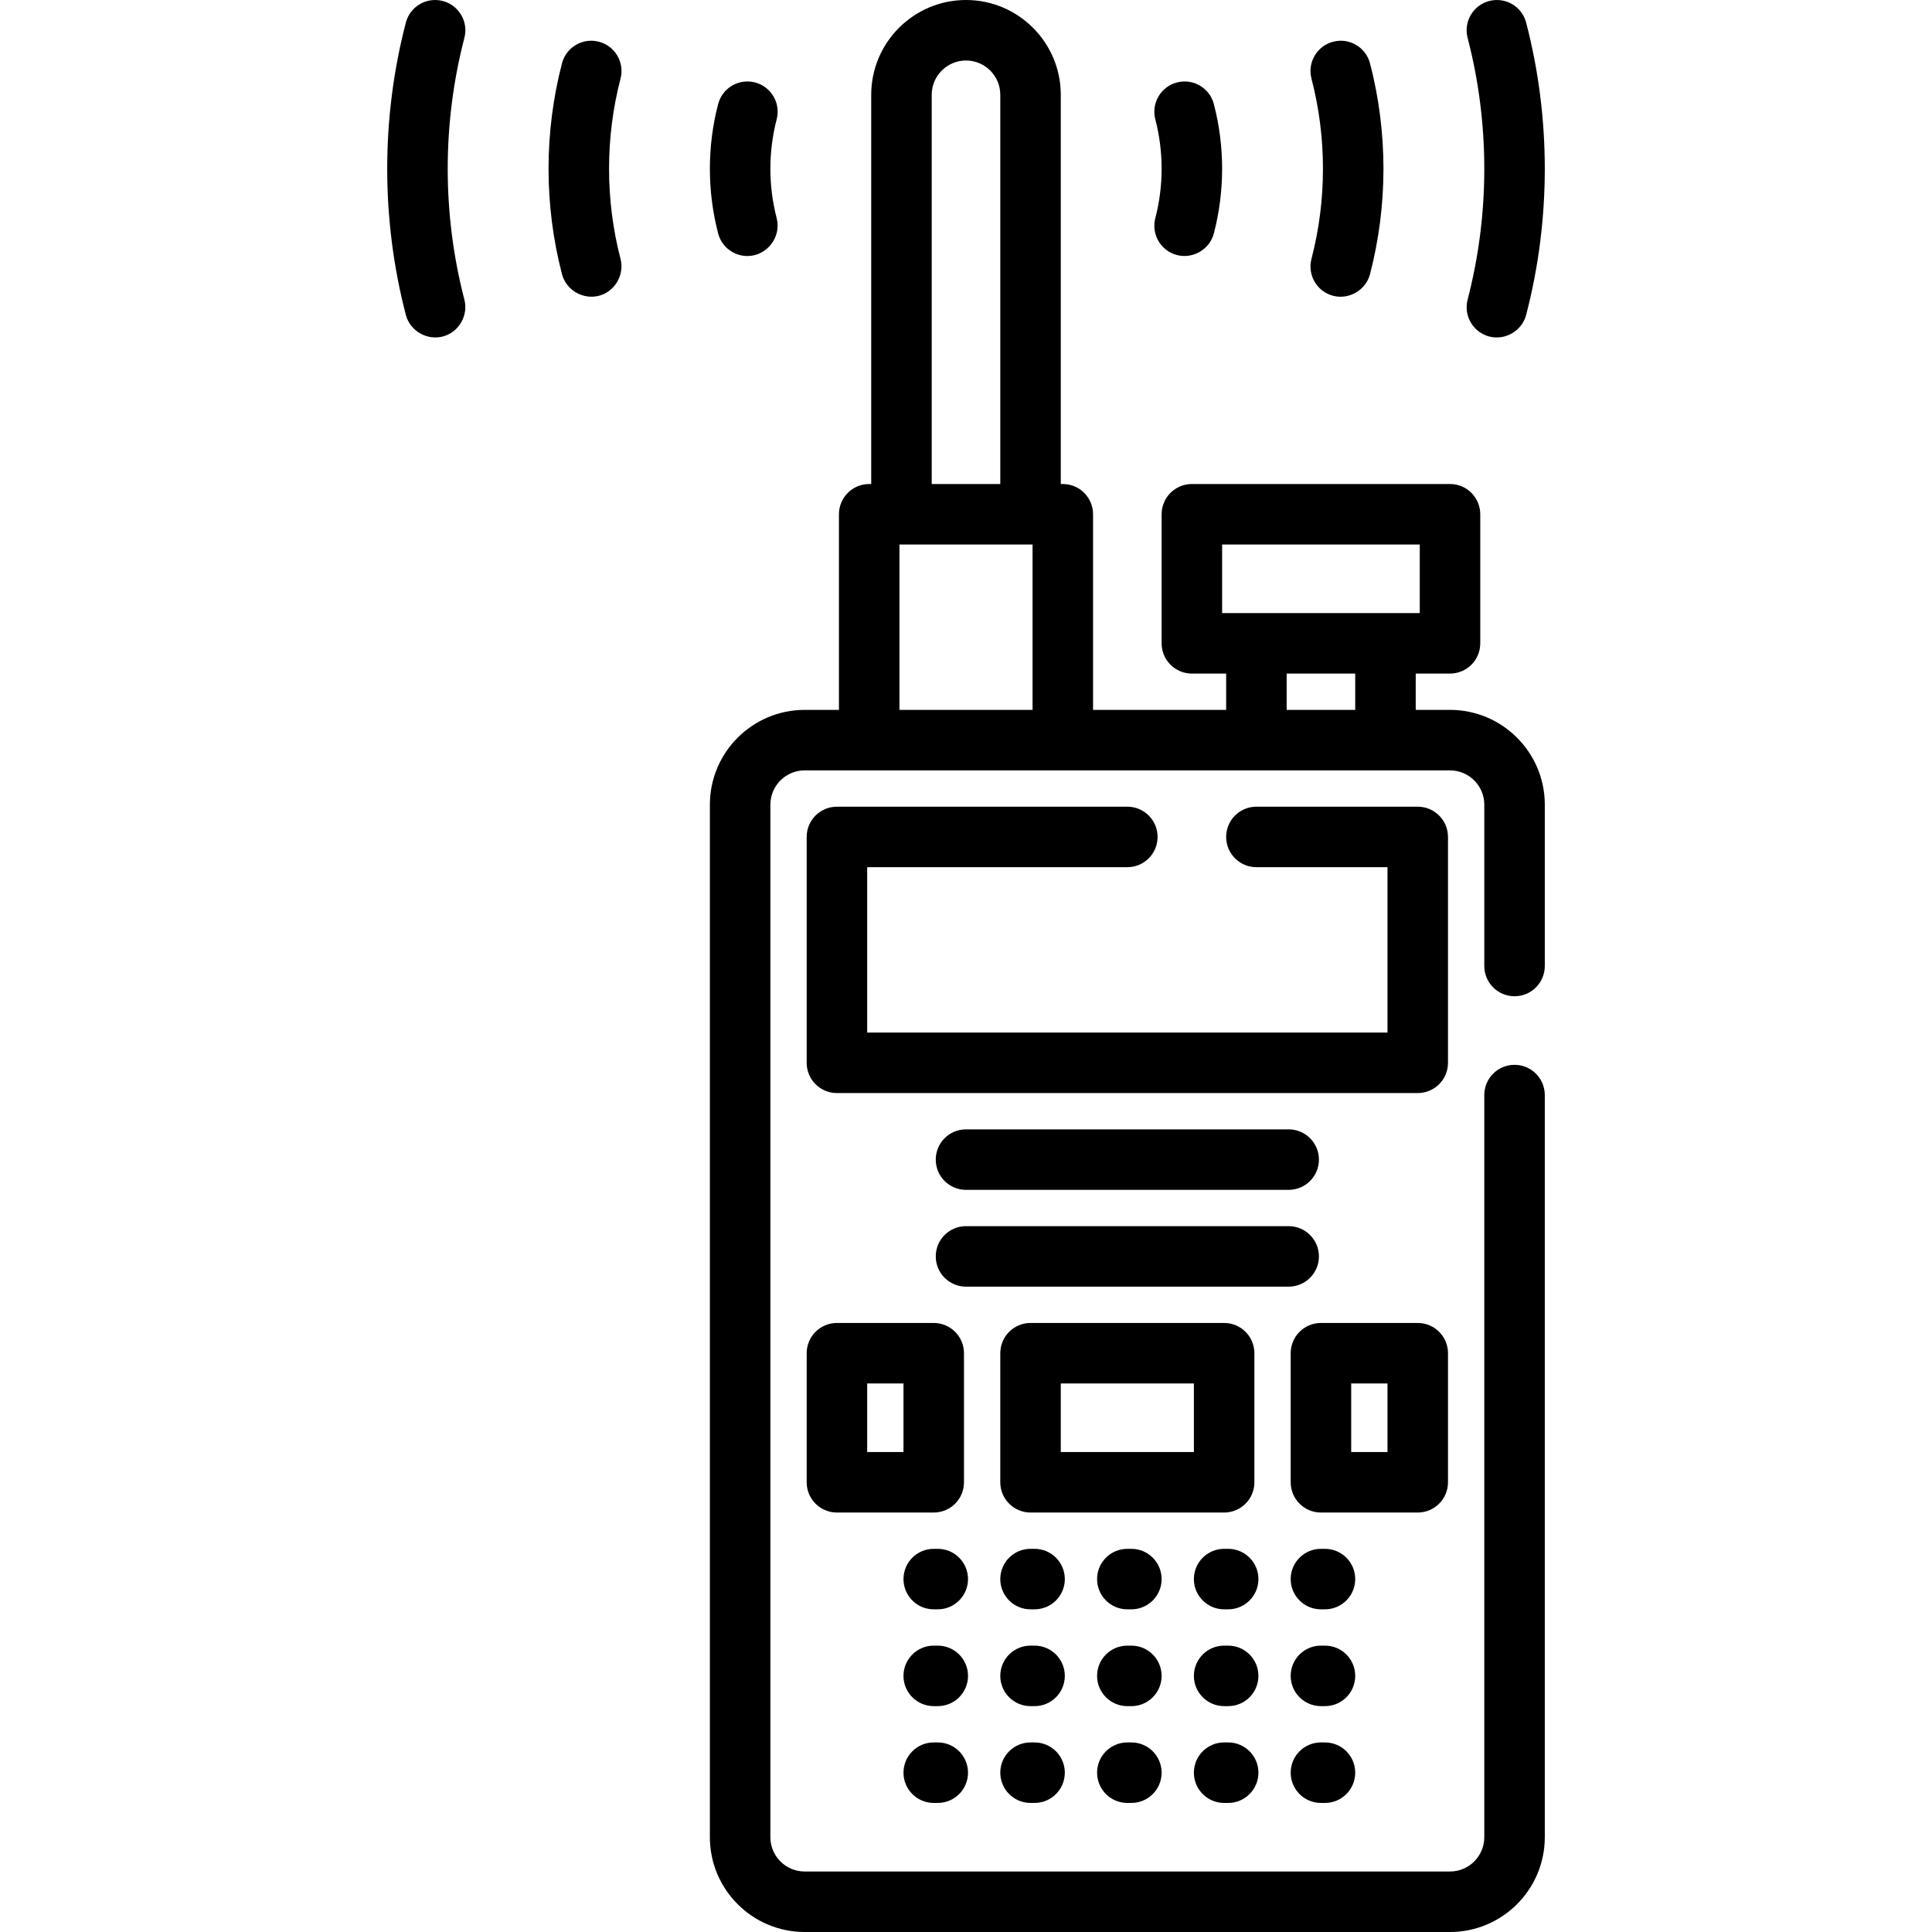
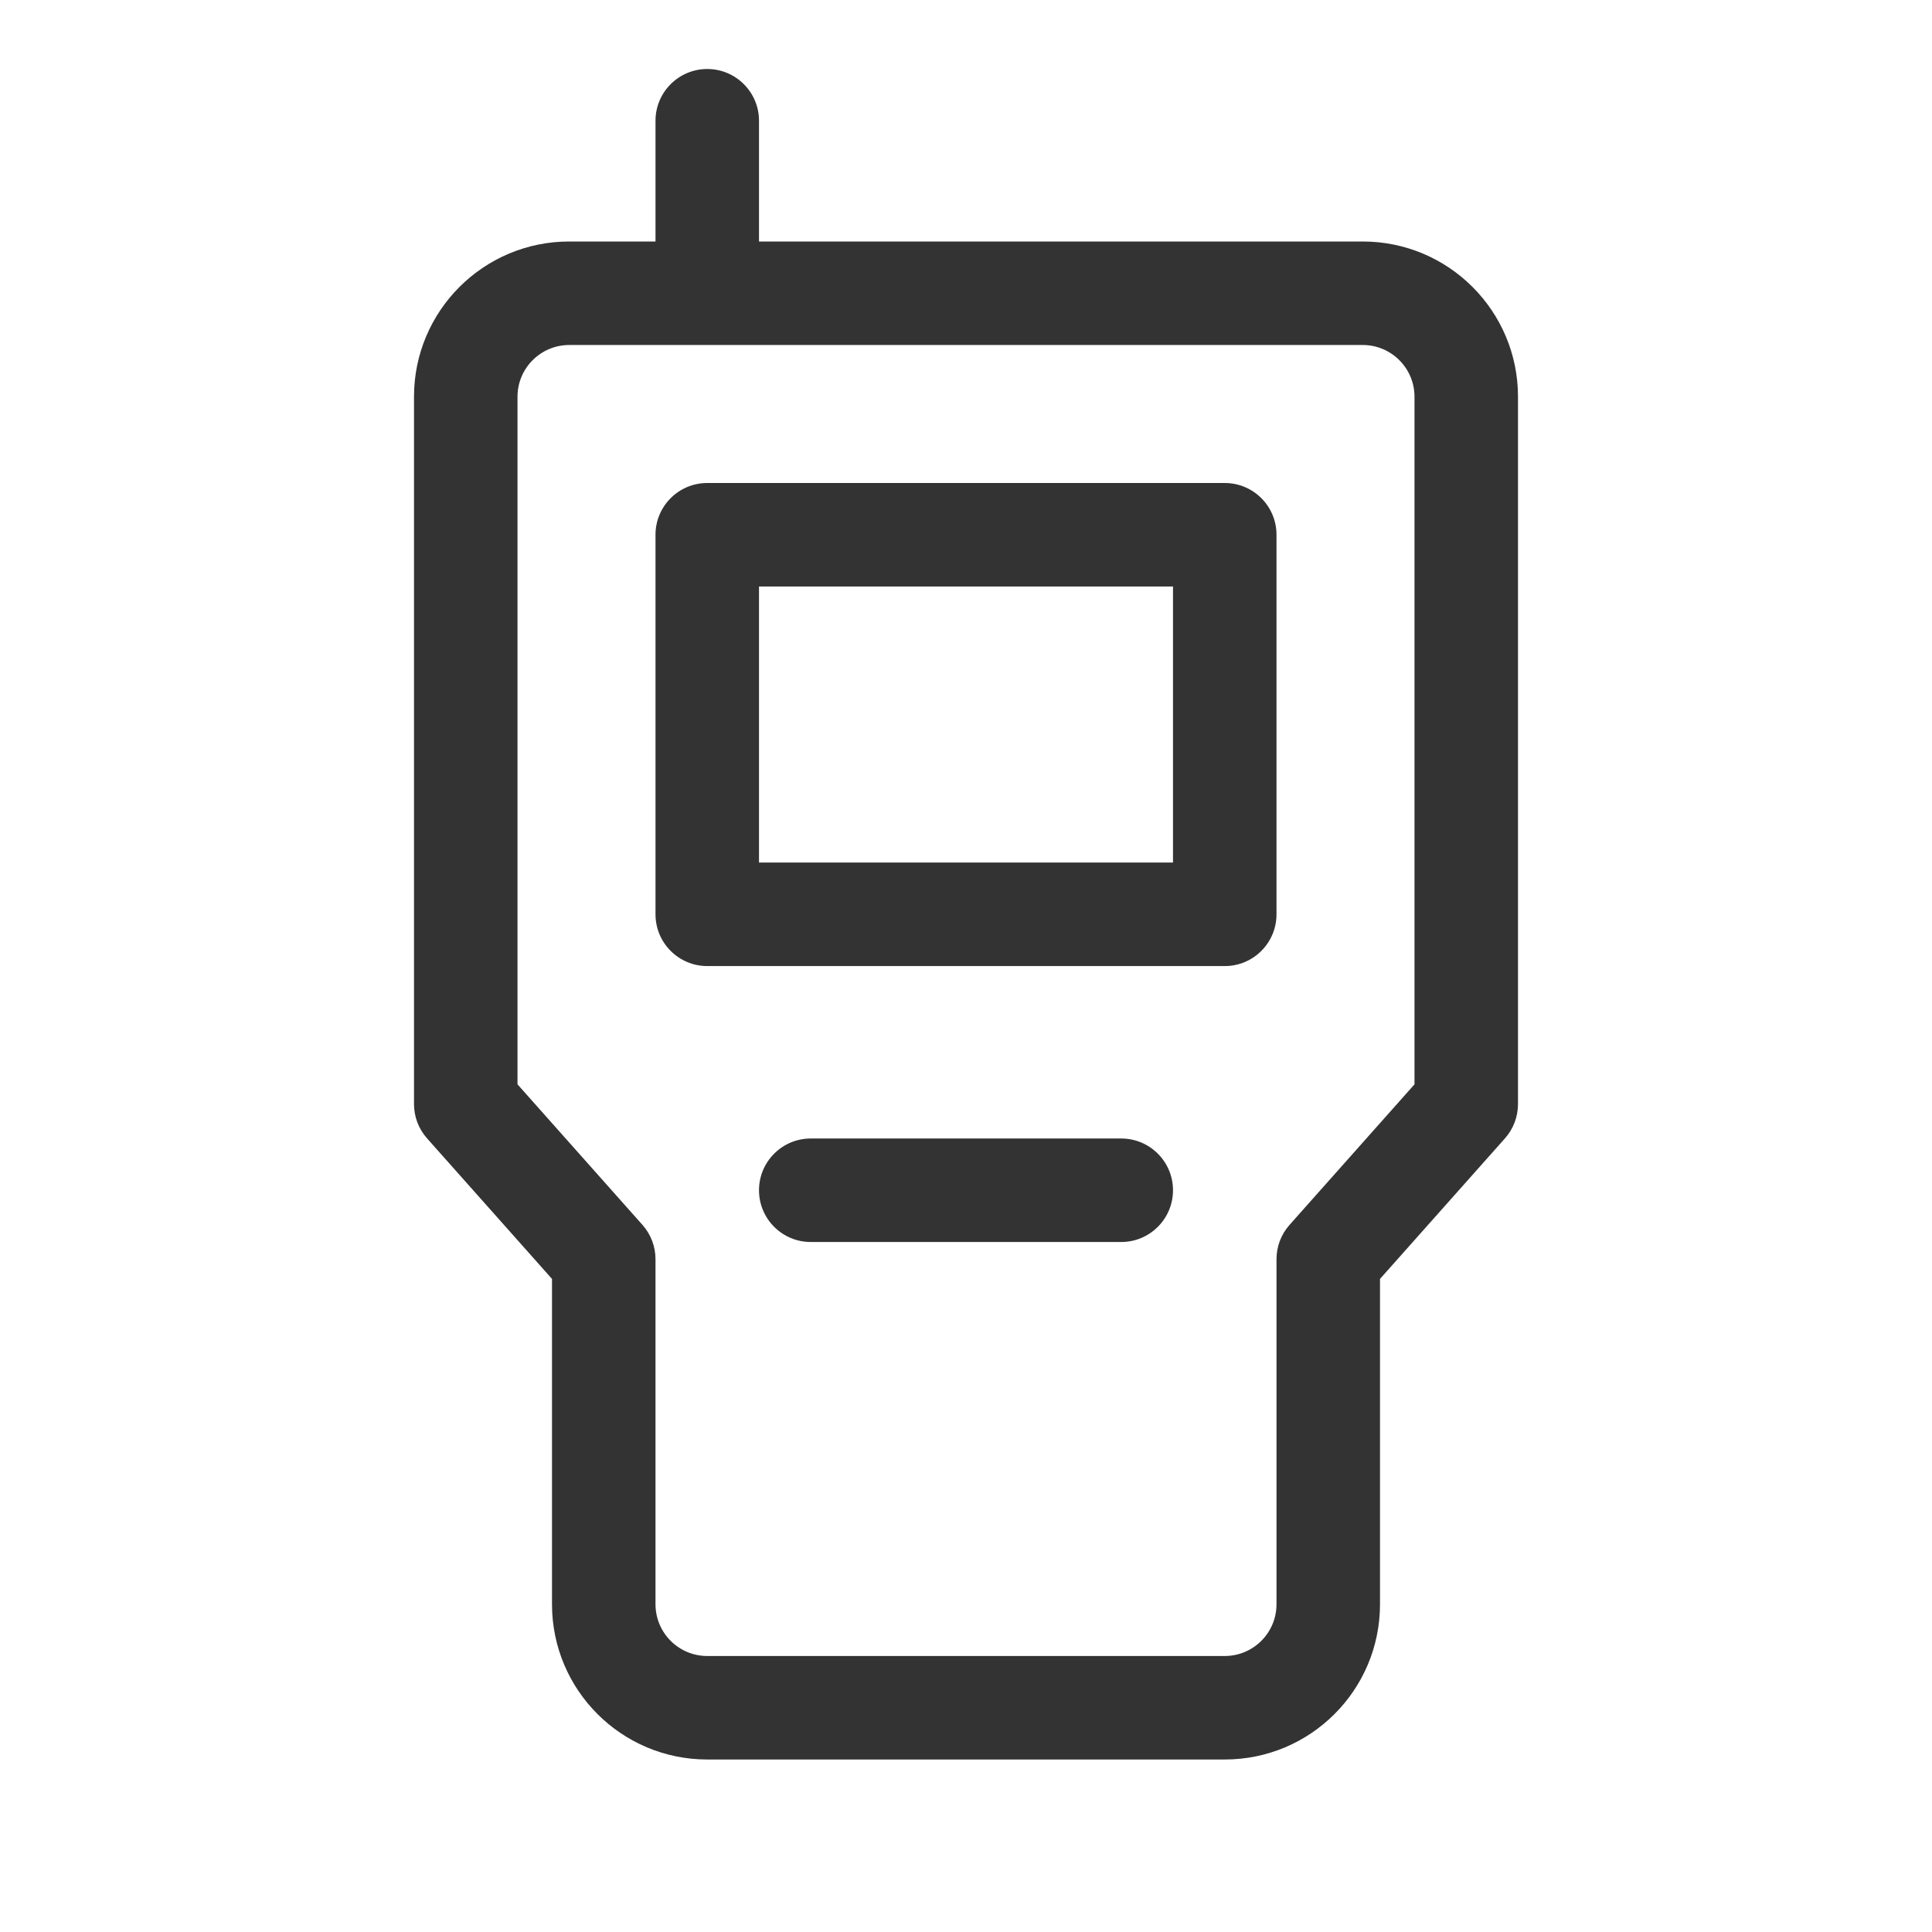
- <svg xmlns="http://www.w3.org/2000/svg" fill="#000000" height="64px" width="64px" version="1.1" id="Layer_1" viewBox="0 0 512 512" xml:space="preserve">
+ <svg xmlns="http://www.w3.org/2000/svg" width="64px" height="64px" viewBox="0 0 28 28" fill="none">
  <g id="SVGRepo_bgCarrier" stroke-width="0" />
  <g id="SVGRepo_tracerCarrier" stroke-linecap="round" stroke-linejoin="round" />
  <g id="SVGRepo_iconCarrier">
-     <g>
-       <g>
-         <path d="M401.369,264.017c4.427,0,8.017-3.589,8.017-8.017v-42.756c0-13.851-11.268-25.119-25.119-25.119h-9.086v-9.62h9.086 c4.427,0,8.017-3.589,8.017-8.017v-34.205c0-4.427-3.589-8.017-8.017-8.017h-68.409c-4.427,0-8.017,3.589-8.017,8.017v34.205 c0,4.427,3.589,8.017,8.017,8.017h9.086v9.62H289.67v-51.841c0-4.427-3.589-8.017-8.017-8.017h-0.534V25.12 c0-13.851-11.268-25.119-25.119-25.119c-13.851,0-25.119,11.268-25.119,25.119v103.148h-0.534c-4.427,0-8.017,3.589-8.017,8.017 v51.841h-9.086c-13.851,0-25.119,11.268-25.119,25.119v273.636c0,13.851,11.268,25.119,25.119,25.119h171.023 c13.851,0,25.119-11.268,25.119-25.119V290.205c0-4.427-3.589-8.017-8.017-8.017s-8.017,3.589-8.017,8.017v196.676 c0,5.01-4.076,9.086-9.086,9.086H213.244c-5.01,0-9.086-4.076-9.086-9.086V213.245c0-5.01,4.076-9.086,9.086-9.086h171.023 c5.01,0,9.086,4.076,9.086,9.086v42.756C393.353,260.428,396.942,264.017,401.369,264.017z M246.915,25.12 c0-5.01,4.076-9.086,9.086-9.086c5.01,0,9.086,4.076,9.086,9.086v103.148h-18.171V25.12z M273.637,188.126h-35.273v-43.825h0.534 h34.205h0.534V188.126z M323.875,162.473v-18.171h52.376v18.171H323.875z M359.148,188.126h-18.171v-9.62h18.171V188.126z" />
-       </g>
-     </g>
-     <g>
-       <g>
-         <path d="M375.716,213.78H332.96c-4.427,0-8.017,3.589-8.017,8.017s3.589,8.017,8.017,8.017h34.739v43.825H229.812v-43.825h68.943 c4.427,0,8.017-3.589,8.017-8.017s-3.589-8.017-8.017-8.017h-76.96c-4.427,0-8.017,3.589-8.017,8.017v59.858 c0,4.427,3.589,8.017,8.017,8.017h153.92c4.427,0,8.017-3.589,8.017-8.017v-59.858C383.733,217.369,380.143,213.78,375.716,213.78 z" />
-       </g>
-     </g>
-     <g>
-       <g>
-         <path d="M247.449,350.598h-25.653c-4.427,0-8.017,3.589-8.017,8.017v34.205c0,4.427,3.589,8.017,8.017,8.017h25.653 c4.427,0,8.017-3.588,8.017-8.017v-34.205C255.466,354.187,251.876,350.598,247.449,350.598z M239.432,384.802h-9.62v-18.171h9.62 V384.802z" />
-       </g>
-     </g>
-     <g>
-       <g>
-         <path d="M375.716,350.598h-25.653c-4.427,0-8.017,3.589-8.017,8.017v34.205c0,4.427,3.589,8.017,8.017,8.017h25.653 c4.427,0,8.017-3.588,8.017-8.017v-34.205C383.733,354.187,380.143,350.598,375.716,350.598z M367.699,384.802h-9.62v-18.171h9.62 V384.802z" />
-       </g>
-     </g>
-     <g>
-       <g>
-         <path d="M324.409,350.598h-51.307c-4.427,0-8.017,3.589-8.017,8.017v34.205c0,4.427,3.589,8.017,8.017,8.017h51.307 c4.427,0,8.017-3.588,8.017-8.017v-34.205C332.426,354.187,328.836,350.598,324.409,350.598z M316.392,384.802h-35.273v-18.171 h35.273V384.802z" />
-       </g>
-     </g>
-     <g>
-       <g>
-         <path d="M299.825,436.109h-1.069c-4.427,0-8.017,3.589-8.017,8.017c0,4.427,3.589,8.017,8.017,8.017h1.069 c4.427,0,8.017-3.589,8.017-8.017C307.841,439.698,304.252,436.109,299.825,436.109z" />
-       </g>
-     </g>
-     <g>
-       <g>
-         <path d="M299.825,410.455h-1.069c-4.427,0-8.017,3.589-8.017,8.017c0,4.427,3.589,8.017,8.017,8.017h1.069 c4.427,0,8.017-3.589,8.017-8.017C307.841,414.045,304.252,410.455,299.825,410.455z" />
-       </g>
-     </g>
-     <g>
-       <g>
-         <path d="M325.478,436.109h-1.069c-4.427,0-8.017,3.589-8.017,8.017c0,4.427,3.589,8.017,8.017,8.017h1.069 c4.427,0,8.017-3.589,8.017-8.017C333.495,439.698,329.905,436.109,325.478,436.109z" />
-       </g>
-     </g>
-     <g>
-       <g>
-         <path d="M299.825,461.762h-1.069c-4.427,0-8.017,3.589-8.017,8.017c0,4.427,3.589,8.017,8.017,8.017h1.069 c4.427,0,8.017-3.589,8.017-8.017C307.841,465.352,304.252,461.762,299.825,461.762z" />
-       </g>
-     </g>
-     <g>
-       <g>
-         <path d="M274.171,436.109h-1.069c-4.427,0-8.017,3.589-8.017,8.017c0,4.427,3.589,8.017,8.017,8.017h1.069 c4.427,0,8.017-3.589,8.017-8.017C282.188,439.698,278.599,436.109,274.171,436.109z" />
-       </g>
-     </g>
-     <g>
-       <g>
-         <path d="M325.478,410.455h-1.069c-4.427,0-8.017,3.589-8.017,8.017c0,4.427,3.589,8.017,8.017,8.017h1.069 c4.427,0,8.017-3.589,8.017-8.017C333.495,414.045,329.905,410.455,325.478,410.455z" />
-       </g>
-     </g>
-     <g>
-       <g>
-         <path d="M325.478,461.762h-1.069c-4.427,0-8.017,3.589-8.017,8.017c0,4.427,3.589,8.017,8.017,8.017h1.069 c4.427,0,8.017-3.589,8.017-8.017C333.495,465.352,329.905,461.762,325.478,461.762z" />
-       </g>
-     </g>
-     <g>
-       <g>
-         <path d="M274.171,410.455h-1.069c-4.427,0-8.017,3.589-8.017,8.017c0,4.427,3.589,8.017,8.017,8.017h1.069 c4.427,0,8.017-3.589,8.017-8.017C282.188,414.045,278.599,410.455,274.171,410.455z" />
-       </g>
-     </g>
-     <g>
-       <g>
-         <path d="M274.171,461.762h-1.069c-4.427,0-8.017,3.589-8.017,8.017c0,4.427,3.589,8.017,8.017,8.017h1.069 c4.427,0,8.017-3.589,8.017-8.017C282.188,465.352,278.599,461.762,274.171,461.762z" />
-       </g>
-     </g>
-     <g>
-       <g>
-         <path d="M351.131,410.455h-1.069c-4.427,0-8.017,3.589-8.017,8.017c0,4.427,3.589,8.017,8.017,8.017h1.069 c4.427,0,8.017-3.589,8.017-8.017C359.148,414.045,355.559,410.455,351.131,410.455z" />
-       </g>
-     </g>
-     <g>
-       <g>
-         <path d="M351.131,436.109h-1.069c-4.427,0-8.017,3.589-8.017,8.017c0,4.427,3.589,8.017,8.017,8.017h1.069 c4.427,0,8.017-3.589,8.017-8.017C359.148,439.698,355.559,436.109,351.131,436.109z" />
-       </g>
-     </g>
-     <g>
-       <g>
-         <path d="M351.131,461.762h-1.069c-4.427,0-8.017,3.589-8.017,8.017c0,4.427,3.589,8.017,8.017,8.017h1.069 c4.427,0,8.017-3.589,8.017-8.017C359.148,465.352,355.559,461.762,351.131,461.762z" />
-       </g>
-     </g>
-     <g>
-       <g>
-         <path d="M248.518,410.455h-1.069c-4.427,0-8.017,3.589-8.017,8.017c0,4.427,3.589,8.017,8.017,8.017h1.069 c4.427,0,8.017-3.589,8.017-8.017C256.535,414.045,252.945,410.455,248.518,410.455z" />
-       </g>
-     </g>
-     <g>
-       <g>
-         <path d="M248.518,436.109h-1.069c-4.427,0-8.017,3.589-8.017,8.017c0,4.427,3.589,8.017,8.017,8.017h1.069 c4.427,0,8.017-3.589,8.017-8.017C256.535,439.698,252.945,436.109,248.518,436.109z" />
-       </g>
-     </g>
-     <g>
-       <g>
-         <path d="M248.518,461.762h-1.069c-4.427,0-8.017,3.589-8.017,8.017c0,4.427,3.589,8.017,8.017,8.017h1.069 c4.427,0,8.017-3.589,8.017-8.017C256.535,465.352,252.945,461.762,248.518,461.762z" />
-       </g>
-     </g>
-     <g>
-       <g>
-         <path d="M341.511,299.291H256c-4.427,0-8.017,3.589-8.017,8.017c0,4.427,3.589,8.017,8.017,8.017h85.511 c4.427,0,8.017-3.589,8.017-8.017C349.528,302.88,345.939,299.291,341.511,299.291z" />
-       </g>
-     </g>
-     <g>
-       <g>
-         <path d="M341.511,324.944H256c-4.427,0-8.017,3.589-8.017,8.017c0,4.427,3.589,8.017,8.017,8.017h85.511 c4.427,0,8.017-3.588,8.017-8.017C349.528,328.534,345.939,324.944,341.511,324.944z" />
-       </g>
-     </g>
-     <g>
-       <g>
-         <path d="M404.45,6c-1.114-4.285-5.493-6.853-9.776-5.74c-4.285,1.115-6.855,5.492-5.74,9.776 c2.932,11.271,4.419,22.942,4.419,34.684s-1.487,23.412-4.419,34.683c-1.116,4.285,1.455,8.662,5.74,9.777 c4.23,1.102,8.677-1.514,9.776-5.74c3.275-12.589,4.936-25.616,4.936-38.721S407.725,18.589,404.45,6z" />
-       </g>
-     </g>
-     <g>
-       <g>
-         <path d="M321.688,27.589c-1.115-4.284-5.49-6.855-9.777-5.74c-4.285,1.115-6.855,5.492-5.74,9.777 c1.108,4.257,1.67,8.662,1.67,13.094s-0.561,8.837-1.67,13.094c-1.114,4.285,1.456,8.662,5.74,9.777 c4.23,1.102,8.677-1.514,9.777-5.74c1.451-5.575,2.186-11.339,2.186-17.131S323.138,33.165,321.688,27.589z" />
-       </g>
-     </g>
-     <g>
-       <g>
-         <path d="M363.07,16.795c-1.114-4.285-5.492-6.855-9.776-5.74c-4.285,1.114-6.855,5.492-5.74,9.776 c2.019,7.763,3.043,15.8,3.043,23.89c0,8.088-1.024,16.125-3.043,23.89c-1.115,4.285,1.455,8.662,5.74,9.776 c4.23,1.102,8.677-1.514,9.776-5.74c2.362-9.081,3.56-18.477,3.56-27.926C366.63,35.27,365.432,25.875,363.07,16.795z" />
-       </g>
-     </g>
-     <g>
-       <g>
-         <path d="M118.649,44.719c0-11.743,1.487-23.412,4.419-34.683c1.114-4.284-1.456-8.661-5.741-9.776 c-4.283-1.114-8.662,1.455-9.776,5.74c-3.275,12.589-4.936,25.616-4.936,38.721s1.661,26.131,4.936,38.721 c1.132,4.351,5.771,6.939,10.073,5.657c4.074-1.214,6.512-5.589,5.444-9.694C120.135,68.132,118.649,56.462,118.649,44.719z" />
-       </g>
-     </g>
-     <g>
-       <g>
-         <path d="M205.828,57.813c-1.108-4.257-1.67-8.662-1.67-13.094c0-4.432,0.561-8.836,1.67-13.094 c1.115-4.285-1.455-8.662-5.74-9.777c-4.287-1.115-8.662,1.455-9.777,5.74c-1.451,5.575-2.186,11.339-2.186,17.131 c0,5.792,0.735,11.556,2.186,17.131c0.94,3.61,4.191,6.001,7.754,6.001C203.239,67.851,207.129,62.814,205.828,57.813z" />
-       </g>
-     </g>
-     <g>
-       <g>
-         <path d="M161.404,44.719c0-8.088,1.024-16.126,3.043-23.89c1.114-4.283-1.456-8.66-5.741-9.775 c-4.286-1.118-8.662,1.456-9.776,5.74c-2.362,9.08-3.56,18.476-3.56,27.926c0,9.449,1.198,18.845,3.56,27.926 c1.132,4.351,5.771,6.939,10.073,5.657c4.074-1.214,6.512-5.589,5.444-9.694C162.428,60.846,161.404,52.808,161.404,44.719z" />
-       </g>
-     </g>
+     <path d="M11.75 16.5C11.336 16.5 11 16.836 11 17.25C11 17.664 11.336 18 11.75 18H16.25C16.664 18 17 17.664 17 17.25C17 16.836 16.664 16.5 16.25 16.5H11.75Z" fill="#333" />
+     <path d="M10.25 7C9.836 7 9.5 7.336 9.5 7.75V13.251C9.5 13.665 9.836 14.001 10.25 14.001H17.75C18.164 14.001 18.5 13.665 18.5 13.251V7.75C18.5 7.336 18.164 7 17.75 7H10.25ZM11 12.501V8.5H17V12.501H11Z" fill="#333" />
+     <path d="M10.25 1C10.664 1 11 1.336 11 1.75V3.5H19.75C20.993 3.5 22 4.507 22 5.75V16C22 16.184 21.933 16.361 21.811 16.498L20 18.535V23.25C20 24.493 18.993 25.5 17.75 25.5H10.25C9.007 25.5 8 24.493 8 23.25V18.535L6.189 16.498C6.067 16.361 6 16.184 6 16V5.75C6 4.507 7.007 3.5 8.25 3.5H9.5V1.75C9.5 1.336 9.836 1 10.25 1ZM7.5 5.75V15.715L9.311 17.752C9.433 17.889 9.5 18.066 9.5 18.25V23.25C9.5 23.664 9.836 24 10.25 24H17.75C18.164 24 18.5 23.664 18.5 23.25V18.25C18.5 18.066 18.567 17.889 18.689 17.752L20.5 15.715V5.75C20.5 5.336 20.164 5 19.75 5H8.25C7.836 5 7.5 5.336 7.5 5.75Z" fill="#333" />
  </g>
</svg>
